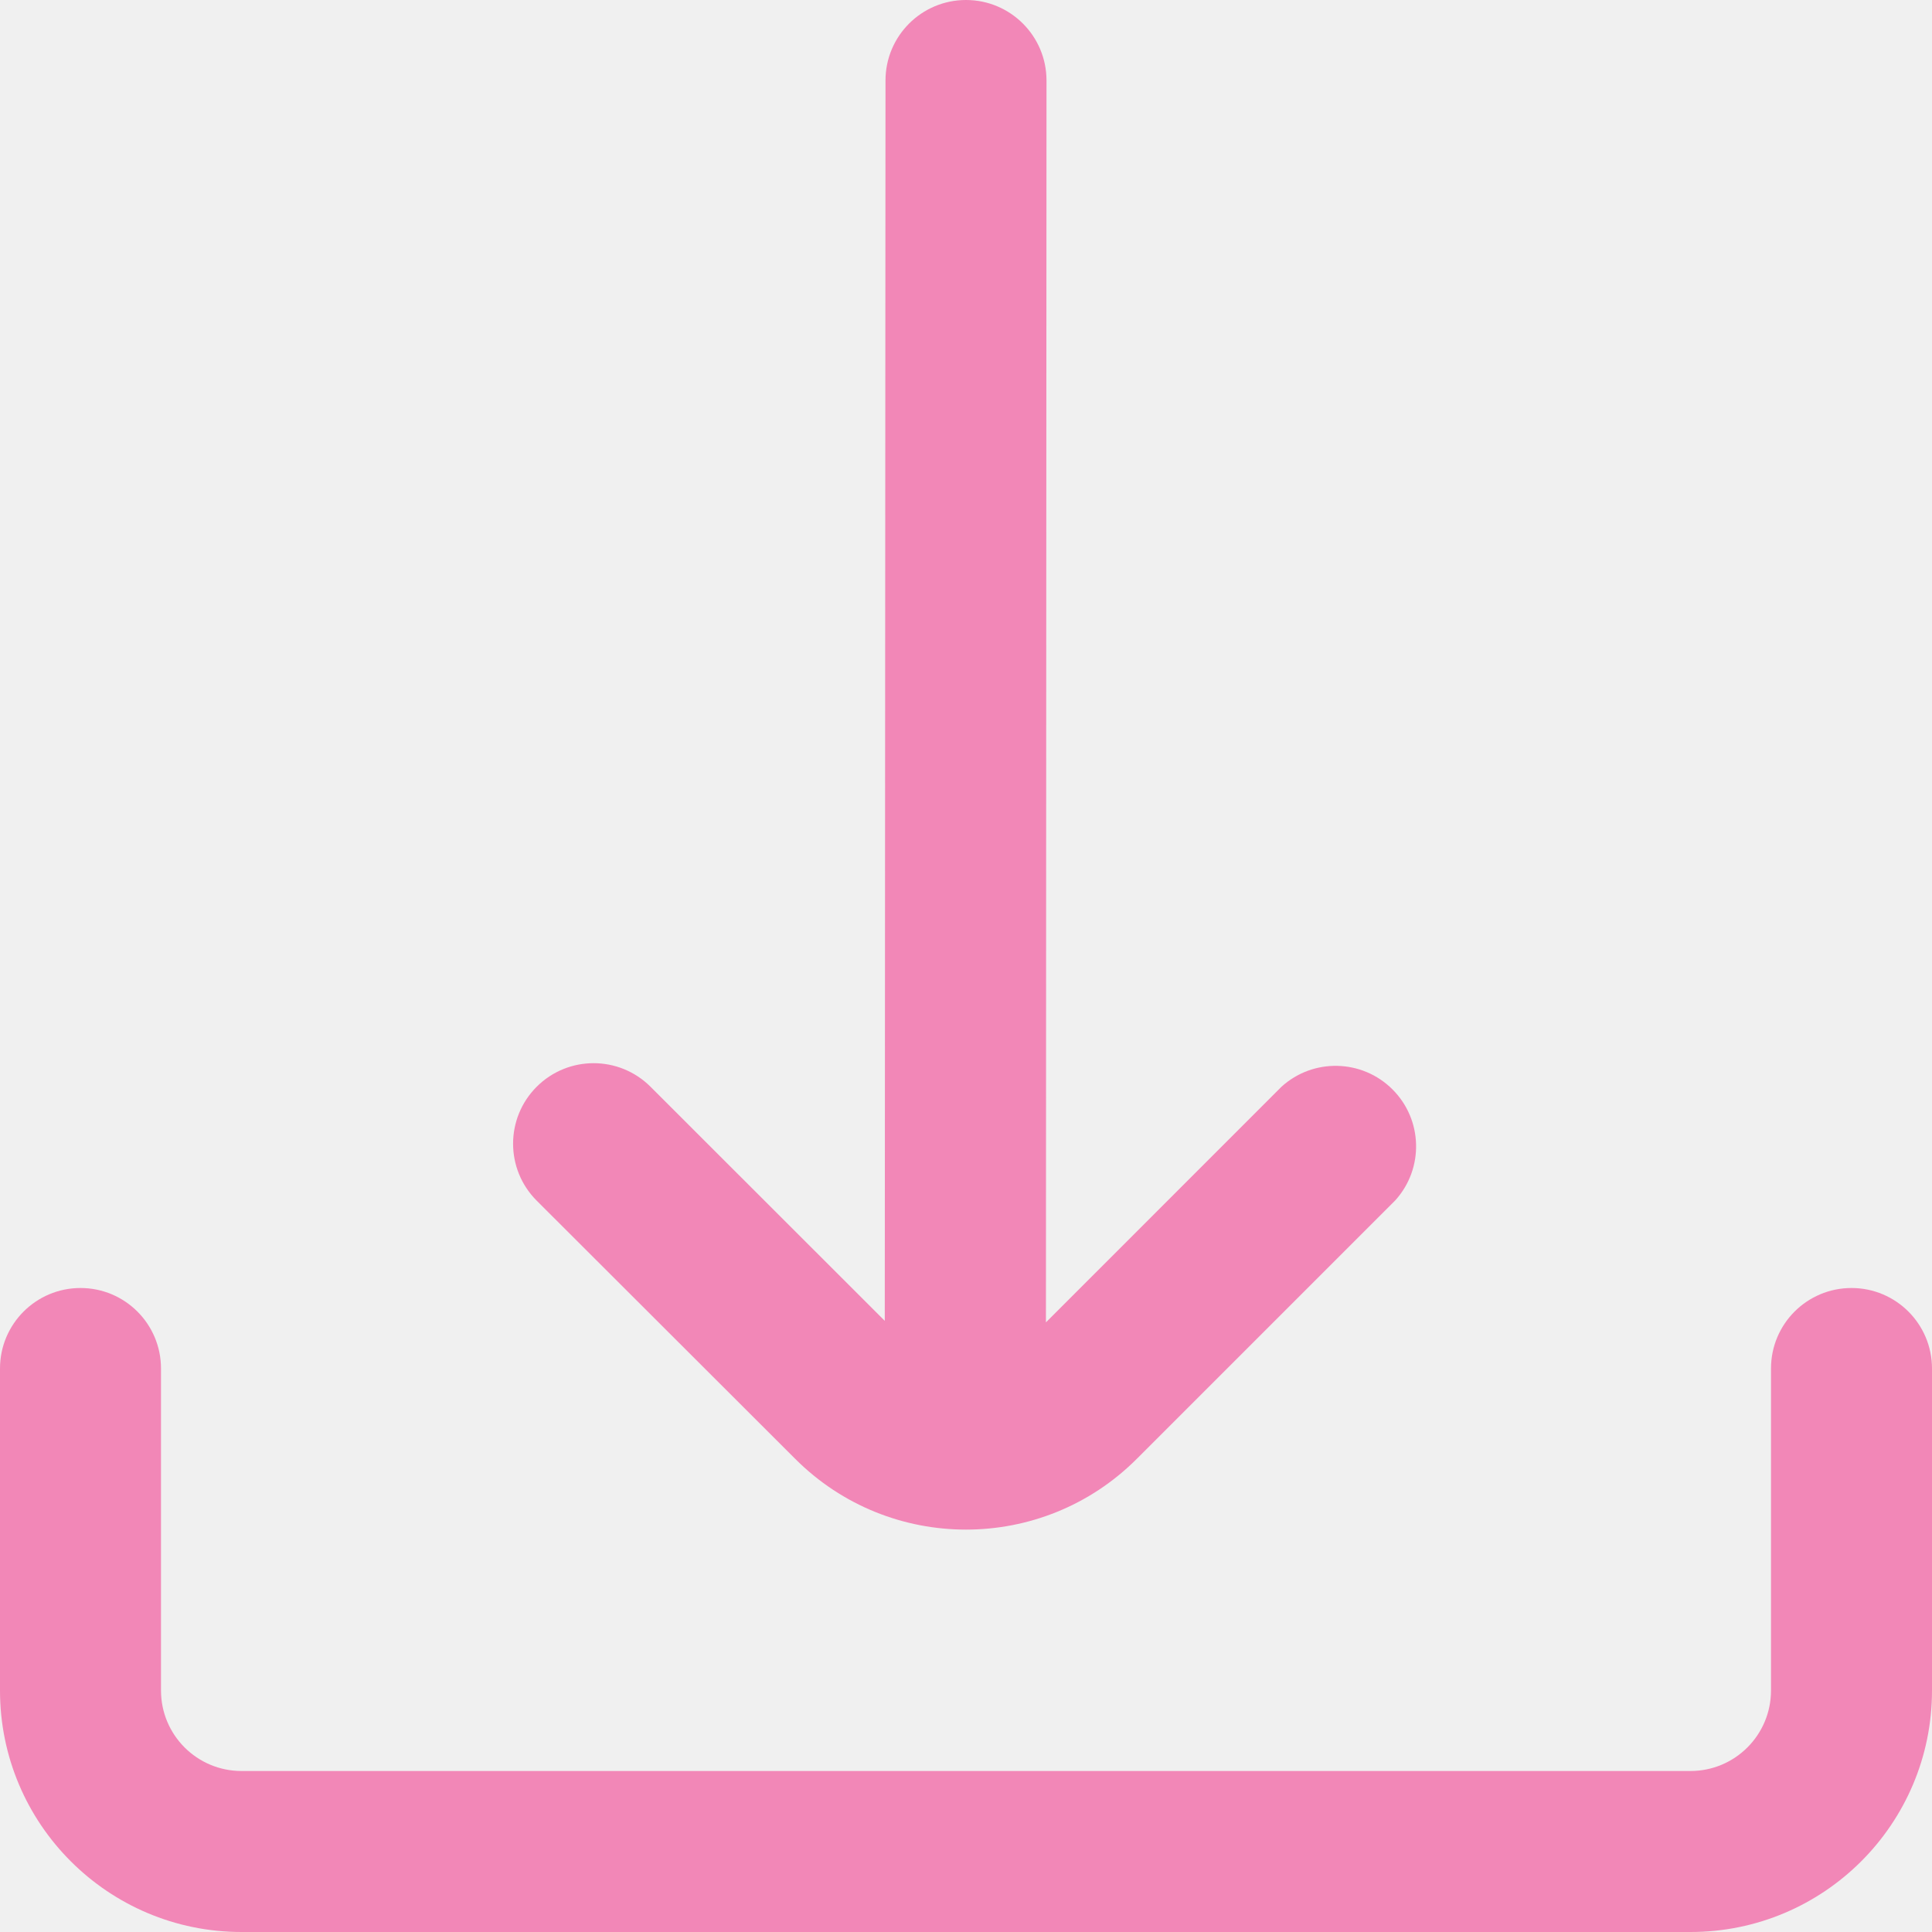
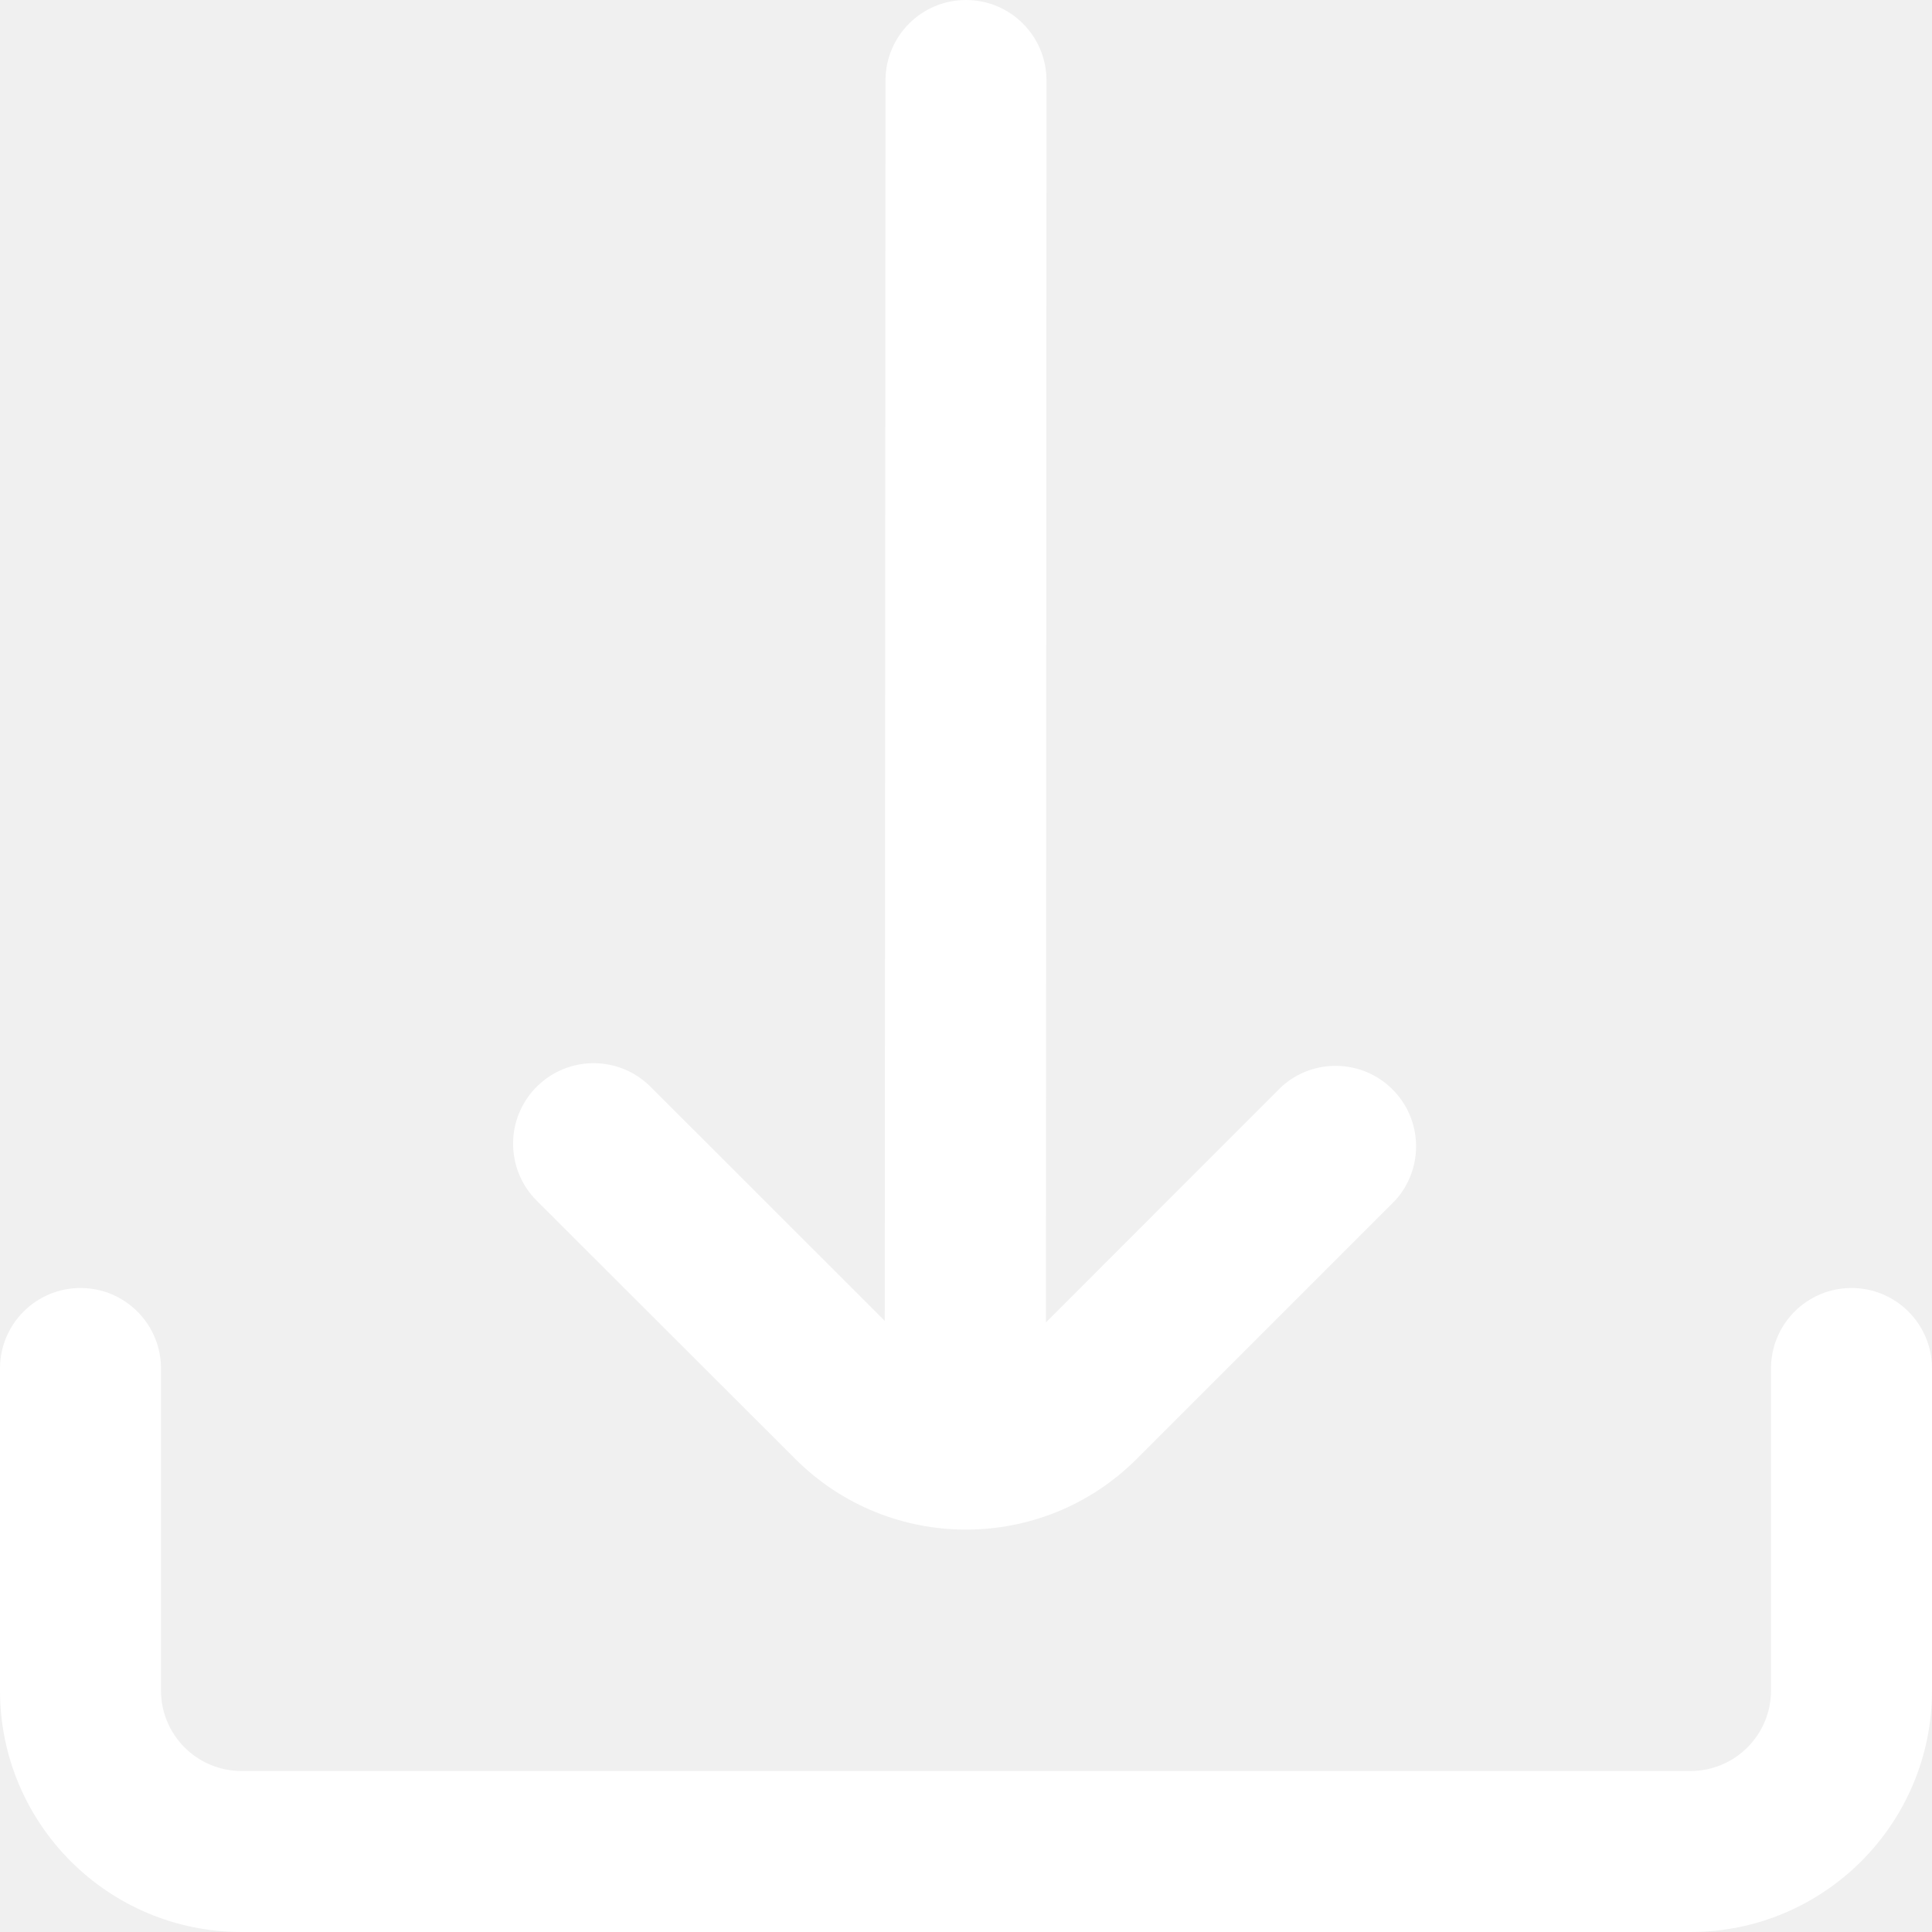
<svg xmlns="http://www.w3.org/2000/svg" id="Outline" viewBox="0 0 24 24" width="512" height="512">
-   <path fill="#f287b7" d="M9.878,18.122a3,3,0,0,0,4.244,0l3.211-3.211A1,1,0,0,0,15.919,13.5l-2.926,2.927L13,1a1,1,0,0,0-1-1h0a1,1,0,0,0-1,1l-.009,15.408L8.081,13.5a1,1,0,0,0-1.414,1.415Z" />
-   <path fill="#f287b7" d="M23,16h0a1,1,0,0,0-1,1v4a1,1,0,0,1-1,1H3a1,1,0,0,1-1-1V17a1,1,0,0,0-1-1H1a1,1,0,0,0-1,1v4a3,3,0,0,0,3,3H21a3,3,0,0,0,3-3V17A1,1,0,0,0,23,16Z" />
+   <path fill="#fff" d="M9.878,18.122a3,3,0,0,0,4.244,0l3.211-3.211A1,1,0,0,0,15.919,13.5l-2.926,2.927L13,1a1,1,0,0,0-1-1h0a1,1,0,0,0-1,1l-.009,15.408L8.081,13.5a1,1,0,0,0-1.414,1.415Z" />
+   <path fill="#fff" d="M23,16h0a1,1,0,0,0-1,1v4a1,1,0,0,1-1,1H3a1,1,0,0,1-1-1V17a1,1,0,0,0-1-1H1a1,1,0,0,0-1,1v4a3,3,0,0,0,3,3H21a3,3,0,0,0,3-3V17A1,1,0,0,0,23,16Z" />
</svg>
